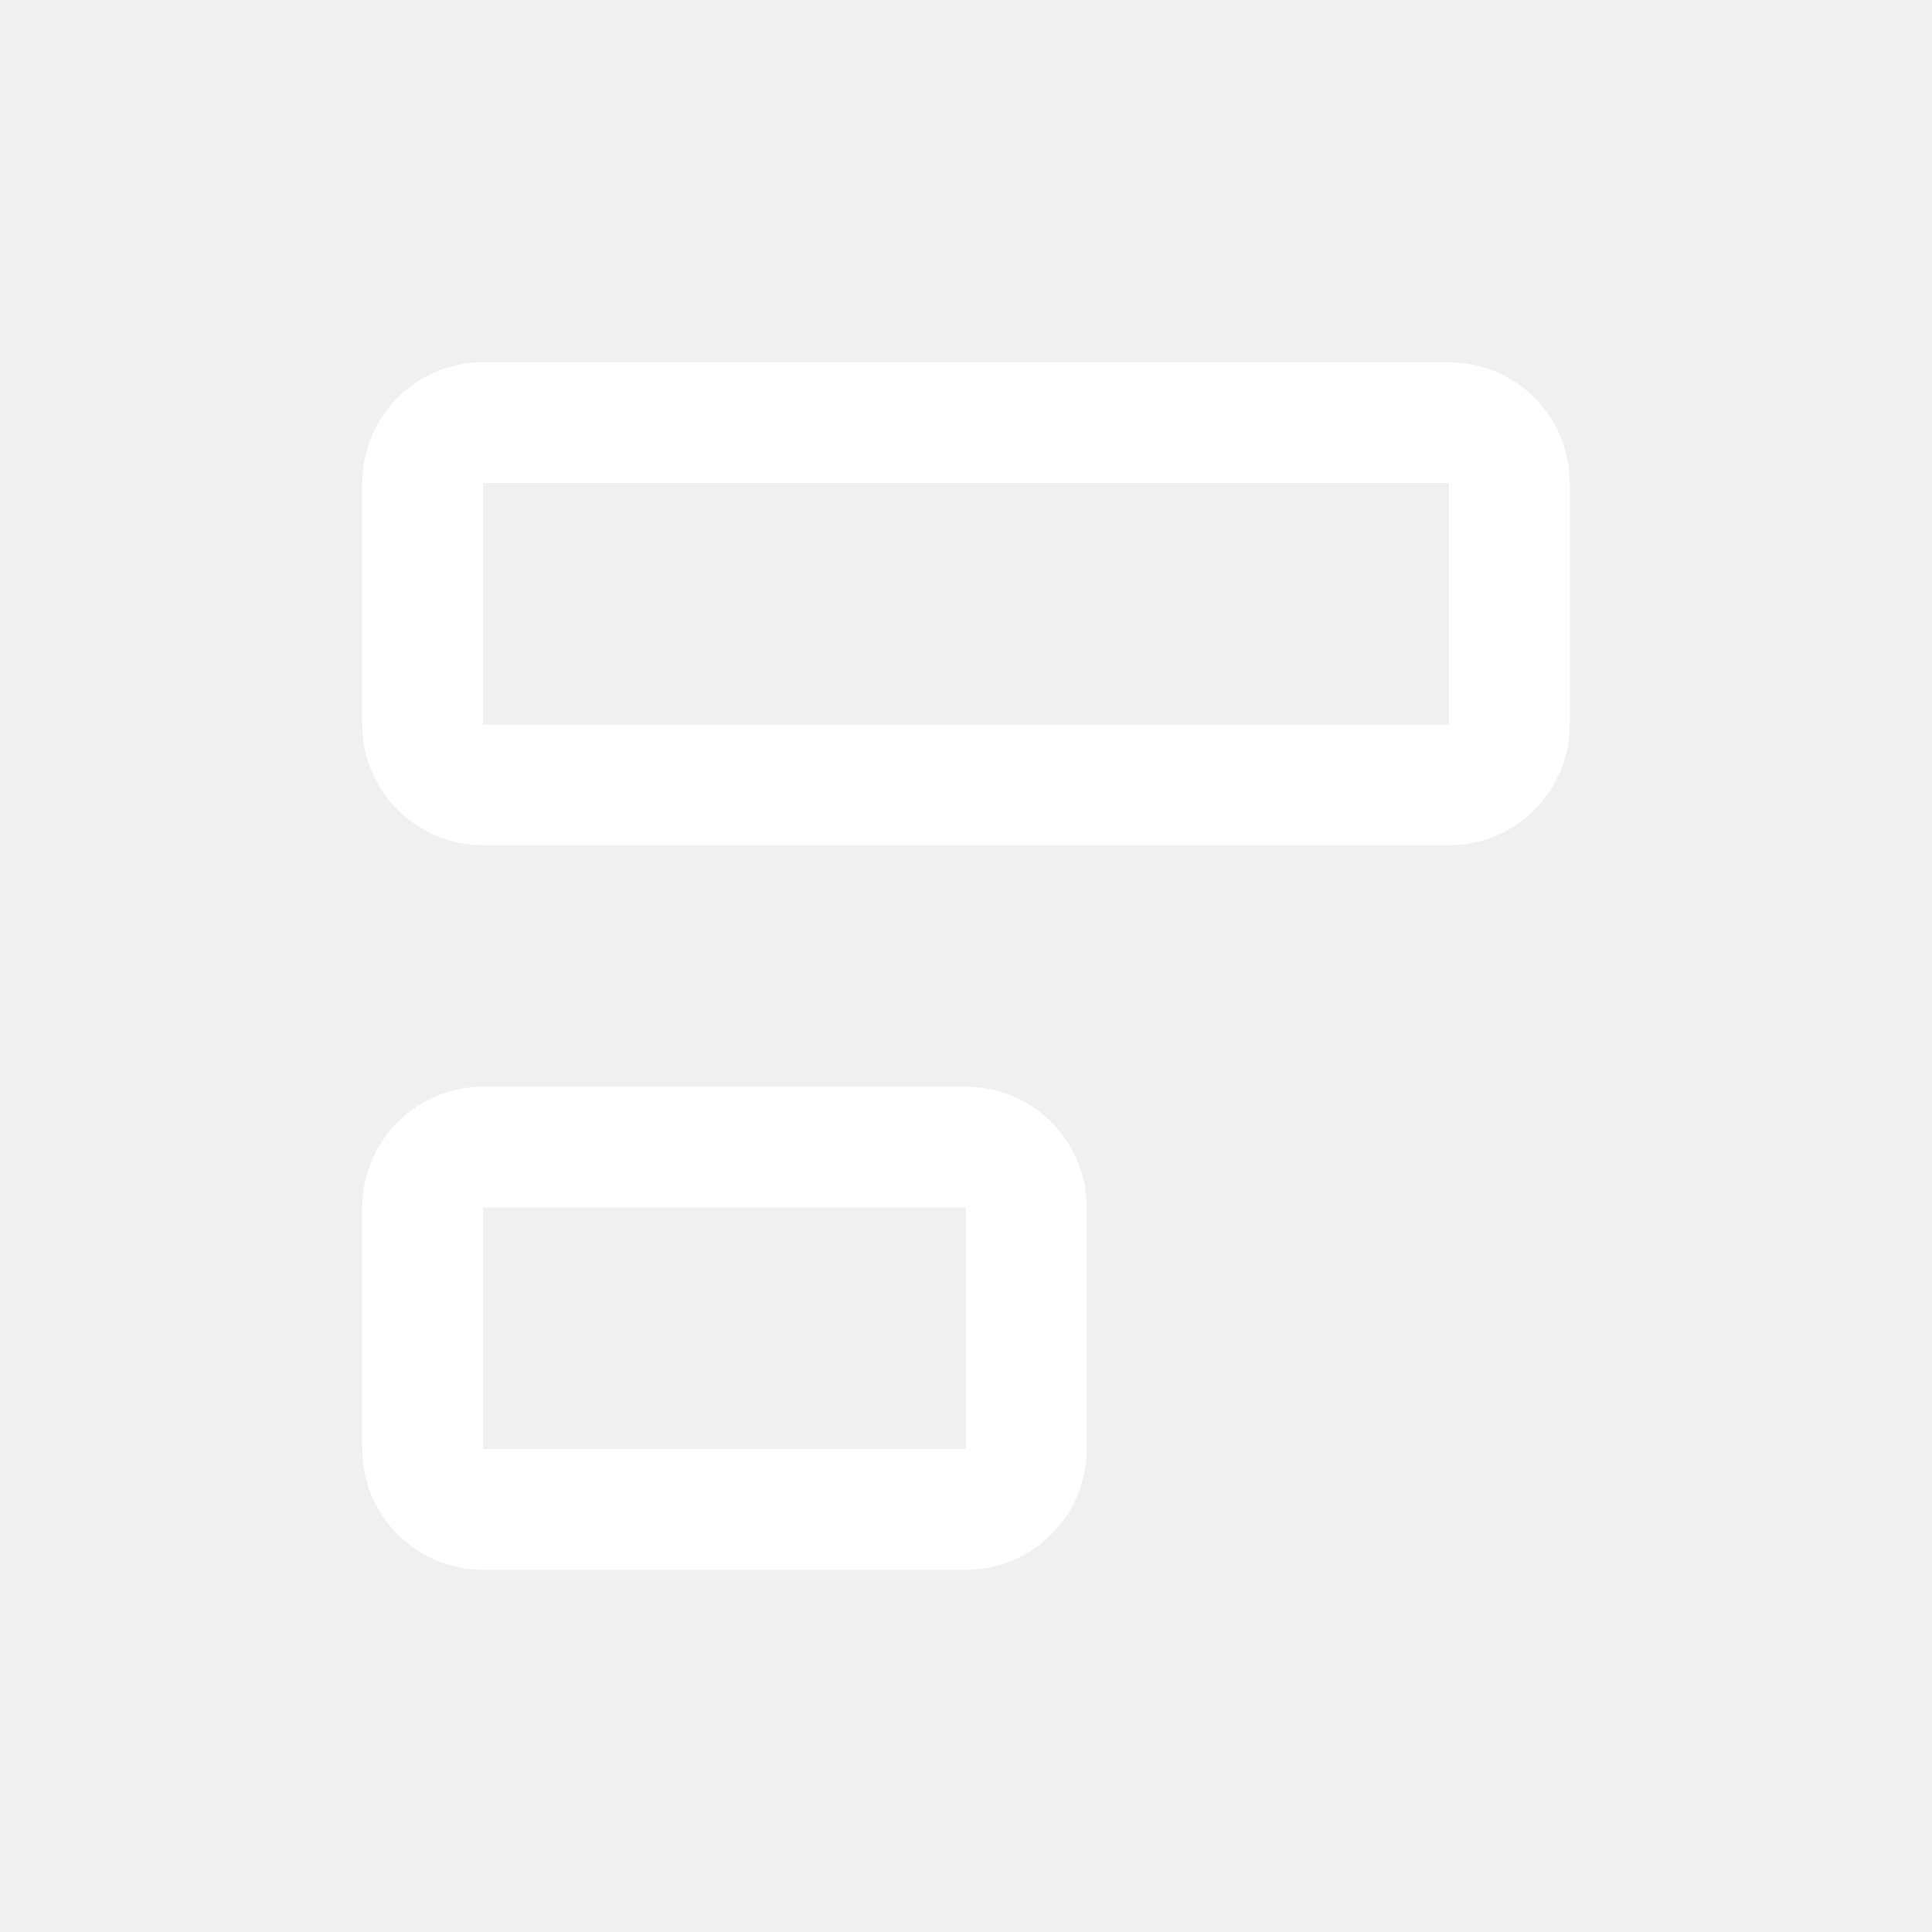
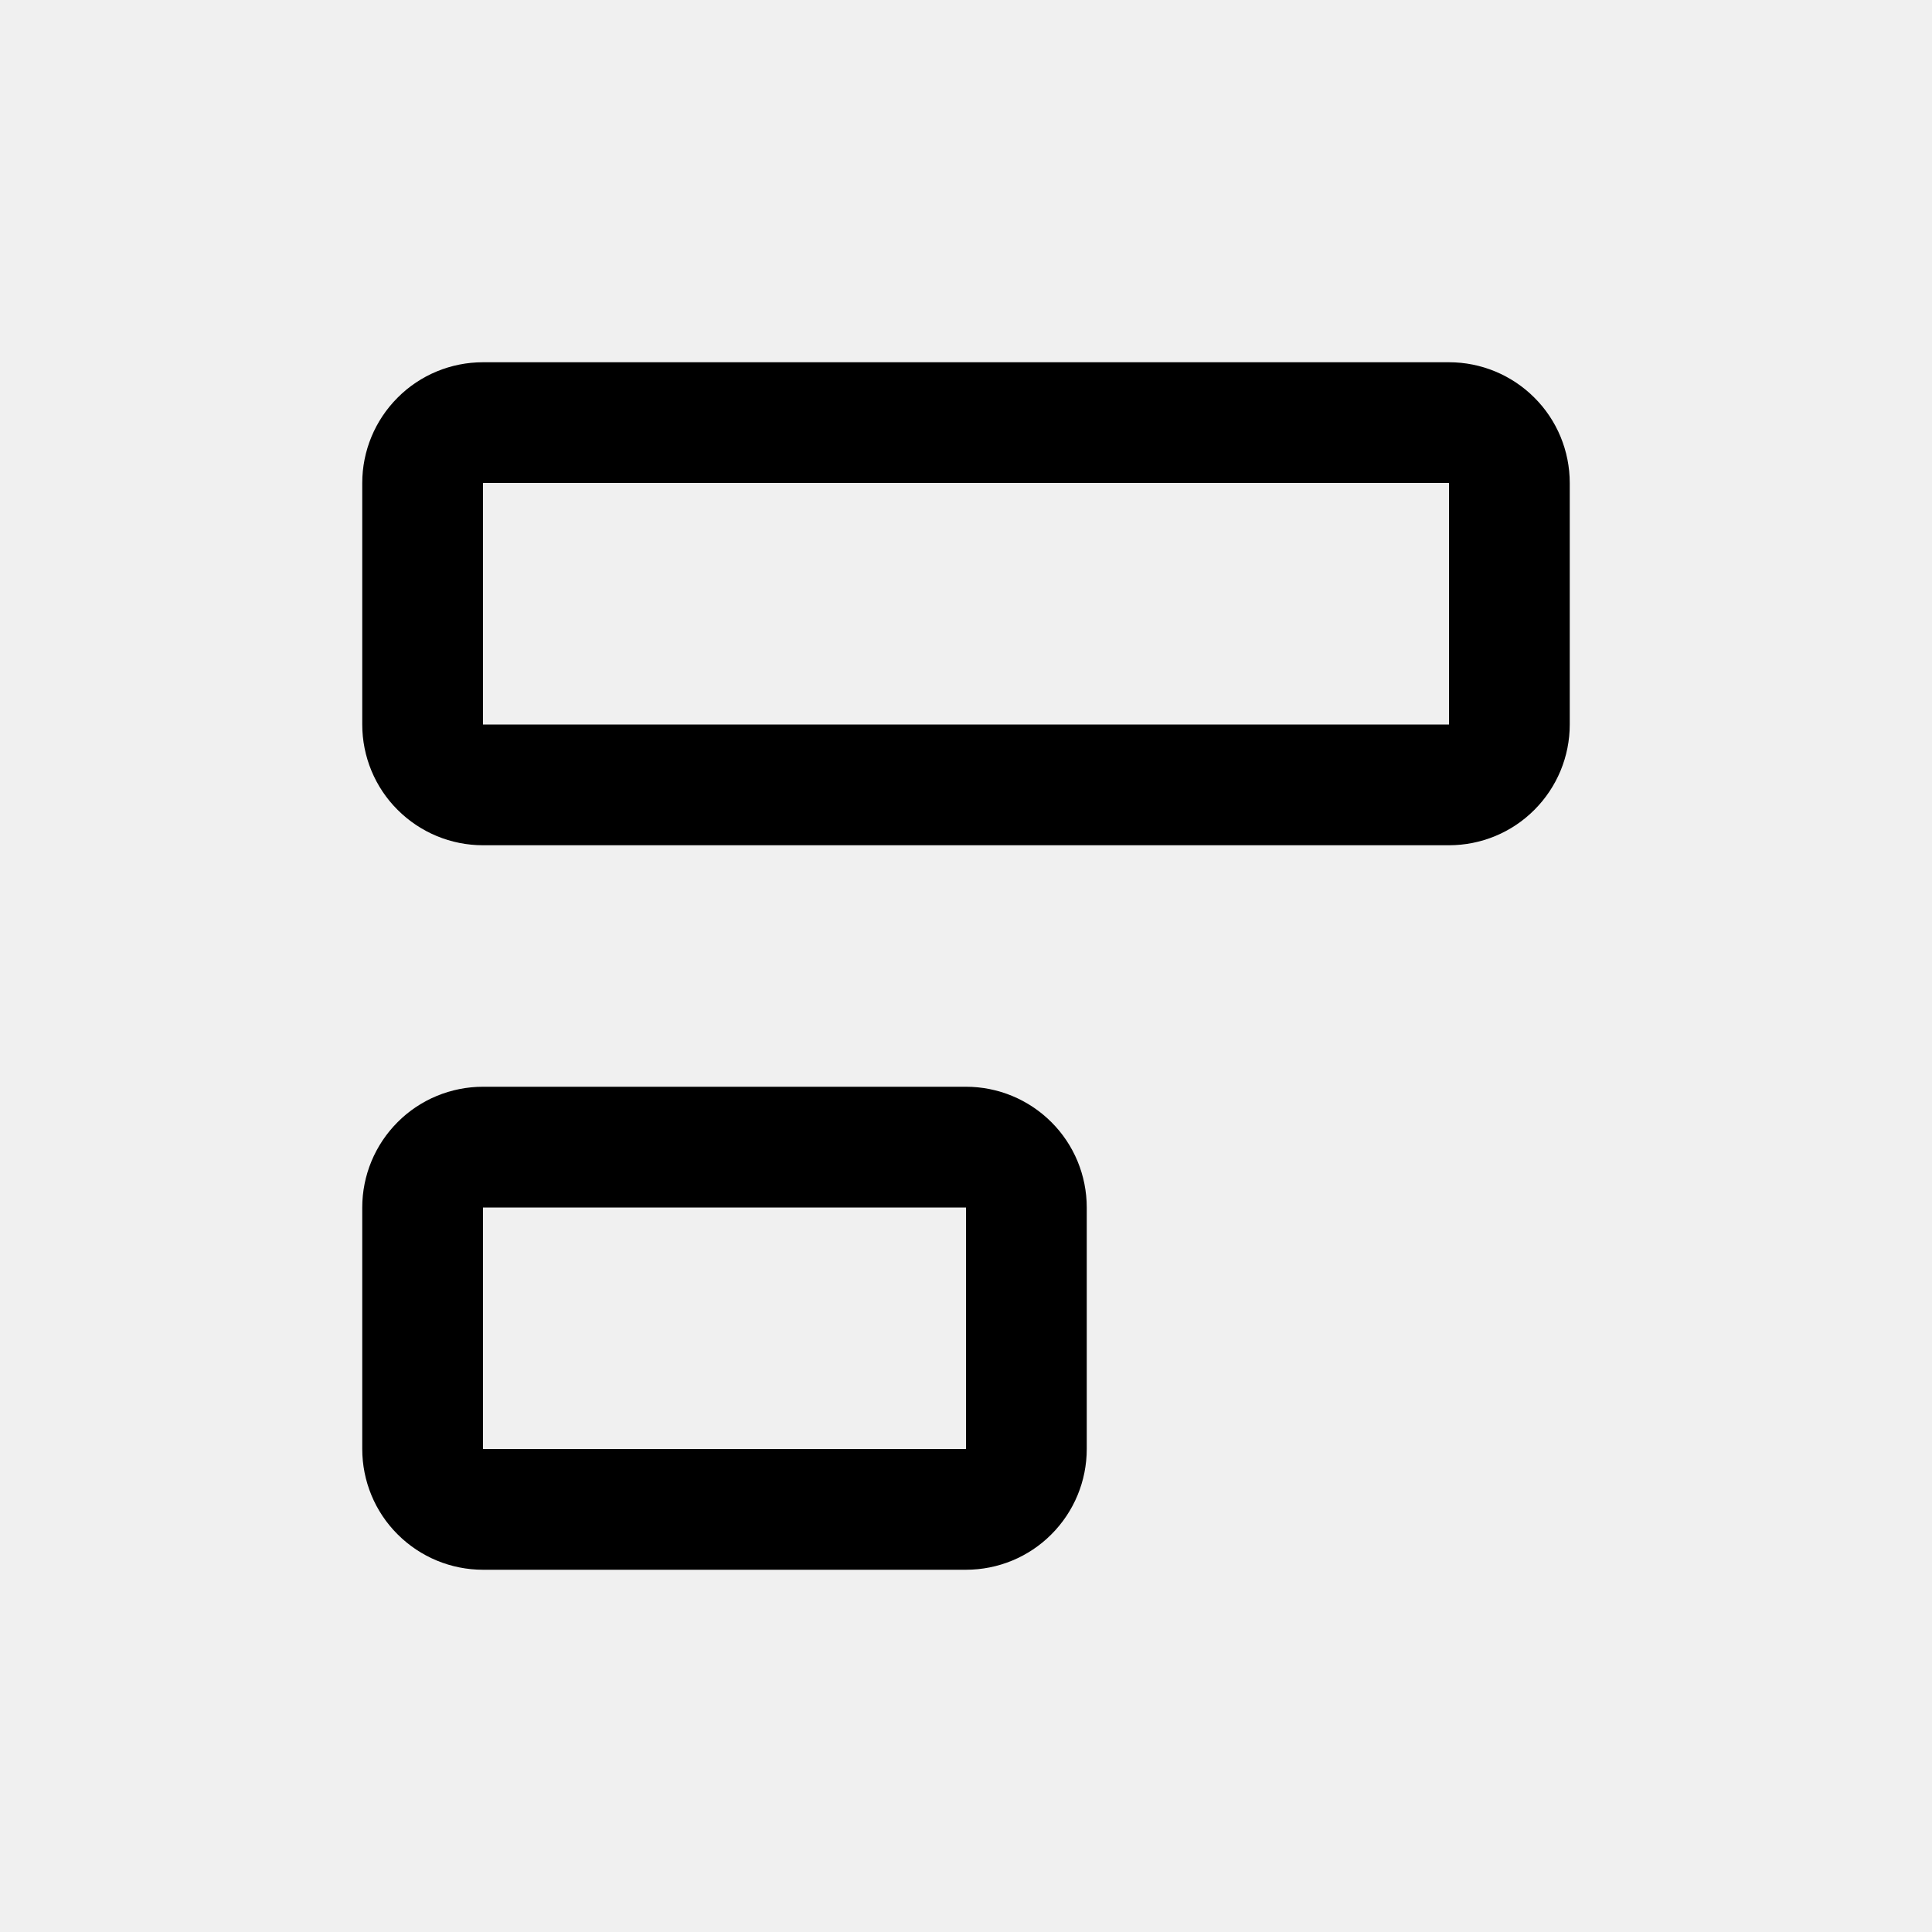
<svg xmlns="http://www.w3.org/2000/svg" width="16" height="16" viewBox="0 0 16 16">
-   <path fill-rule="evenodd" d="M1 1l0 2 8 0 0-2-8 0z m0-1c-0.265 0-0.52 0.105-0.707 0.293-0.188 0.188-0.293 0.442-0.293 0.707l0 2c0 0.265 0.105 0.52 0.293 0.707 0.188 0.188 0.442 0.293 0.707 0.293l8 0c0.265 0 0.52-0.105 0.707-0.293 0.188-0.188 0.293-0.442 0.293-0.707l0-2c0-0.265-0.105-0.52-0.293-0.707-0.188-0.188-0.442-0.293-0.707-0.293l-8 0z m0 7l0 2 4 0 0-2-4 0z m0-1c-0.265 0-0.52 0.105-0.707 0.293-0.188 0.188-0.293 0.442-0.293 0.707l0 2c0 0.265 0.105 0.52 0.293 0.707 0.188 0.188 0.442 0.293 0.707 0.293l4 0c0.265 0 0.52-0.105 0.707-0.293 0.188-0.188 0.293-0.442 0.293-0.707l0-2c0-0.265-0.105-0.52-0.293-0.707-0.188-0.188-0.442-0.293-0.707-0.293l-4 0z" transform="translate(3 3)" fill="#ffffff" />
+   <path fill-rule="evenodd" d="M1 1l0 2 8 0 0-2-8 0z m0-1c-0.265 0-0.52 0.105-0.707 0.293-0.188 0.188-0.293 0.442-0.293 0.707l0 2c0 0.265 0.105 0.52 0.293 0.707 0.188 0.188 0.442 0.293 0.707 0.293l8 0c0.265 0 0.52-0.105 0.707-0.293 0.188-0.188 0.293-0.442 0.293-0.707l0-2c0-0.265-0.105-0.52-0.293-0.707-0.188-0.188-0.442-0.293-0.707-0.293l-8 0z m0 7l0 2 4 0 0-2-4 0z m0-1c-0.265 0-0.52 0.105-0.707 0.293-0.188 0.188-0.293 0.442-0.293 0.707l0 2c0 0.265 0.105 0.52 0.293 0.707 0.188 0.188 0.442 0.293 0.707 0.293l4 0c0.265 0 0.52-0.105 0.707-0.293 0.188-0.188 0.293-0.442 0.293-0.707l0-2c0-0.265-0.105-0.52-0.293-0.707-0.188-0.188-0.442-0.293-0.707-0.293l-4 0z" transform="translate(3 3)" fill="#000" />
</svg>
